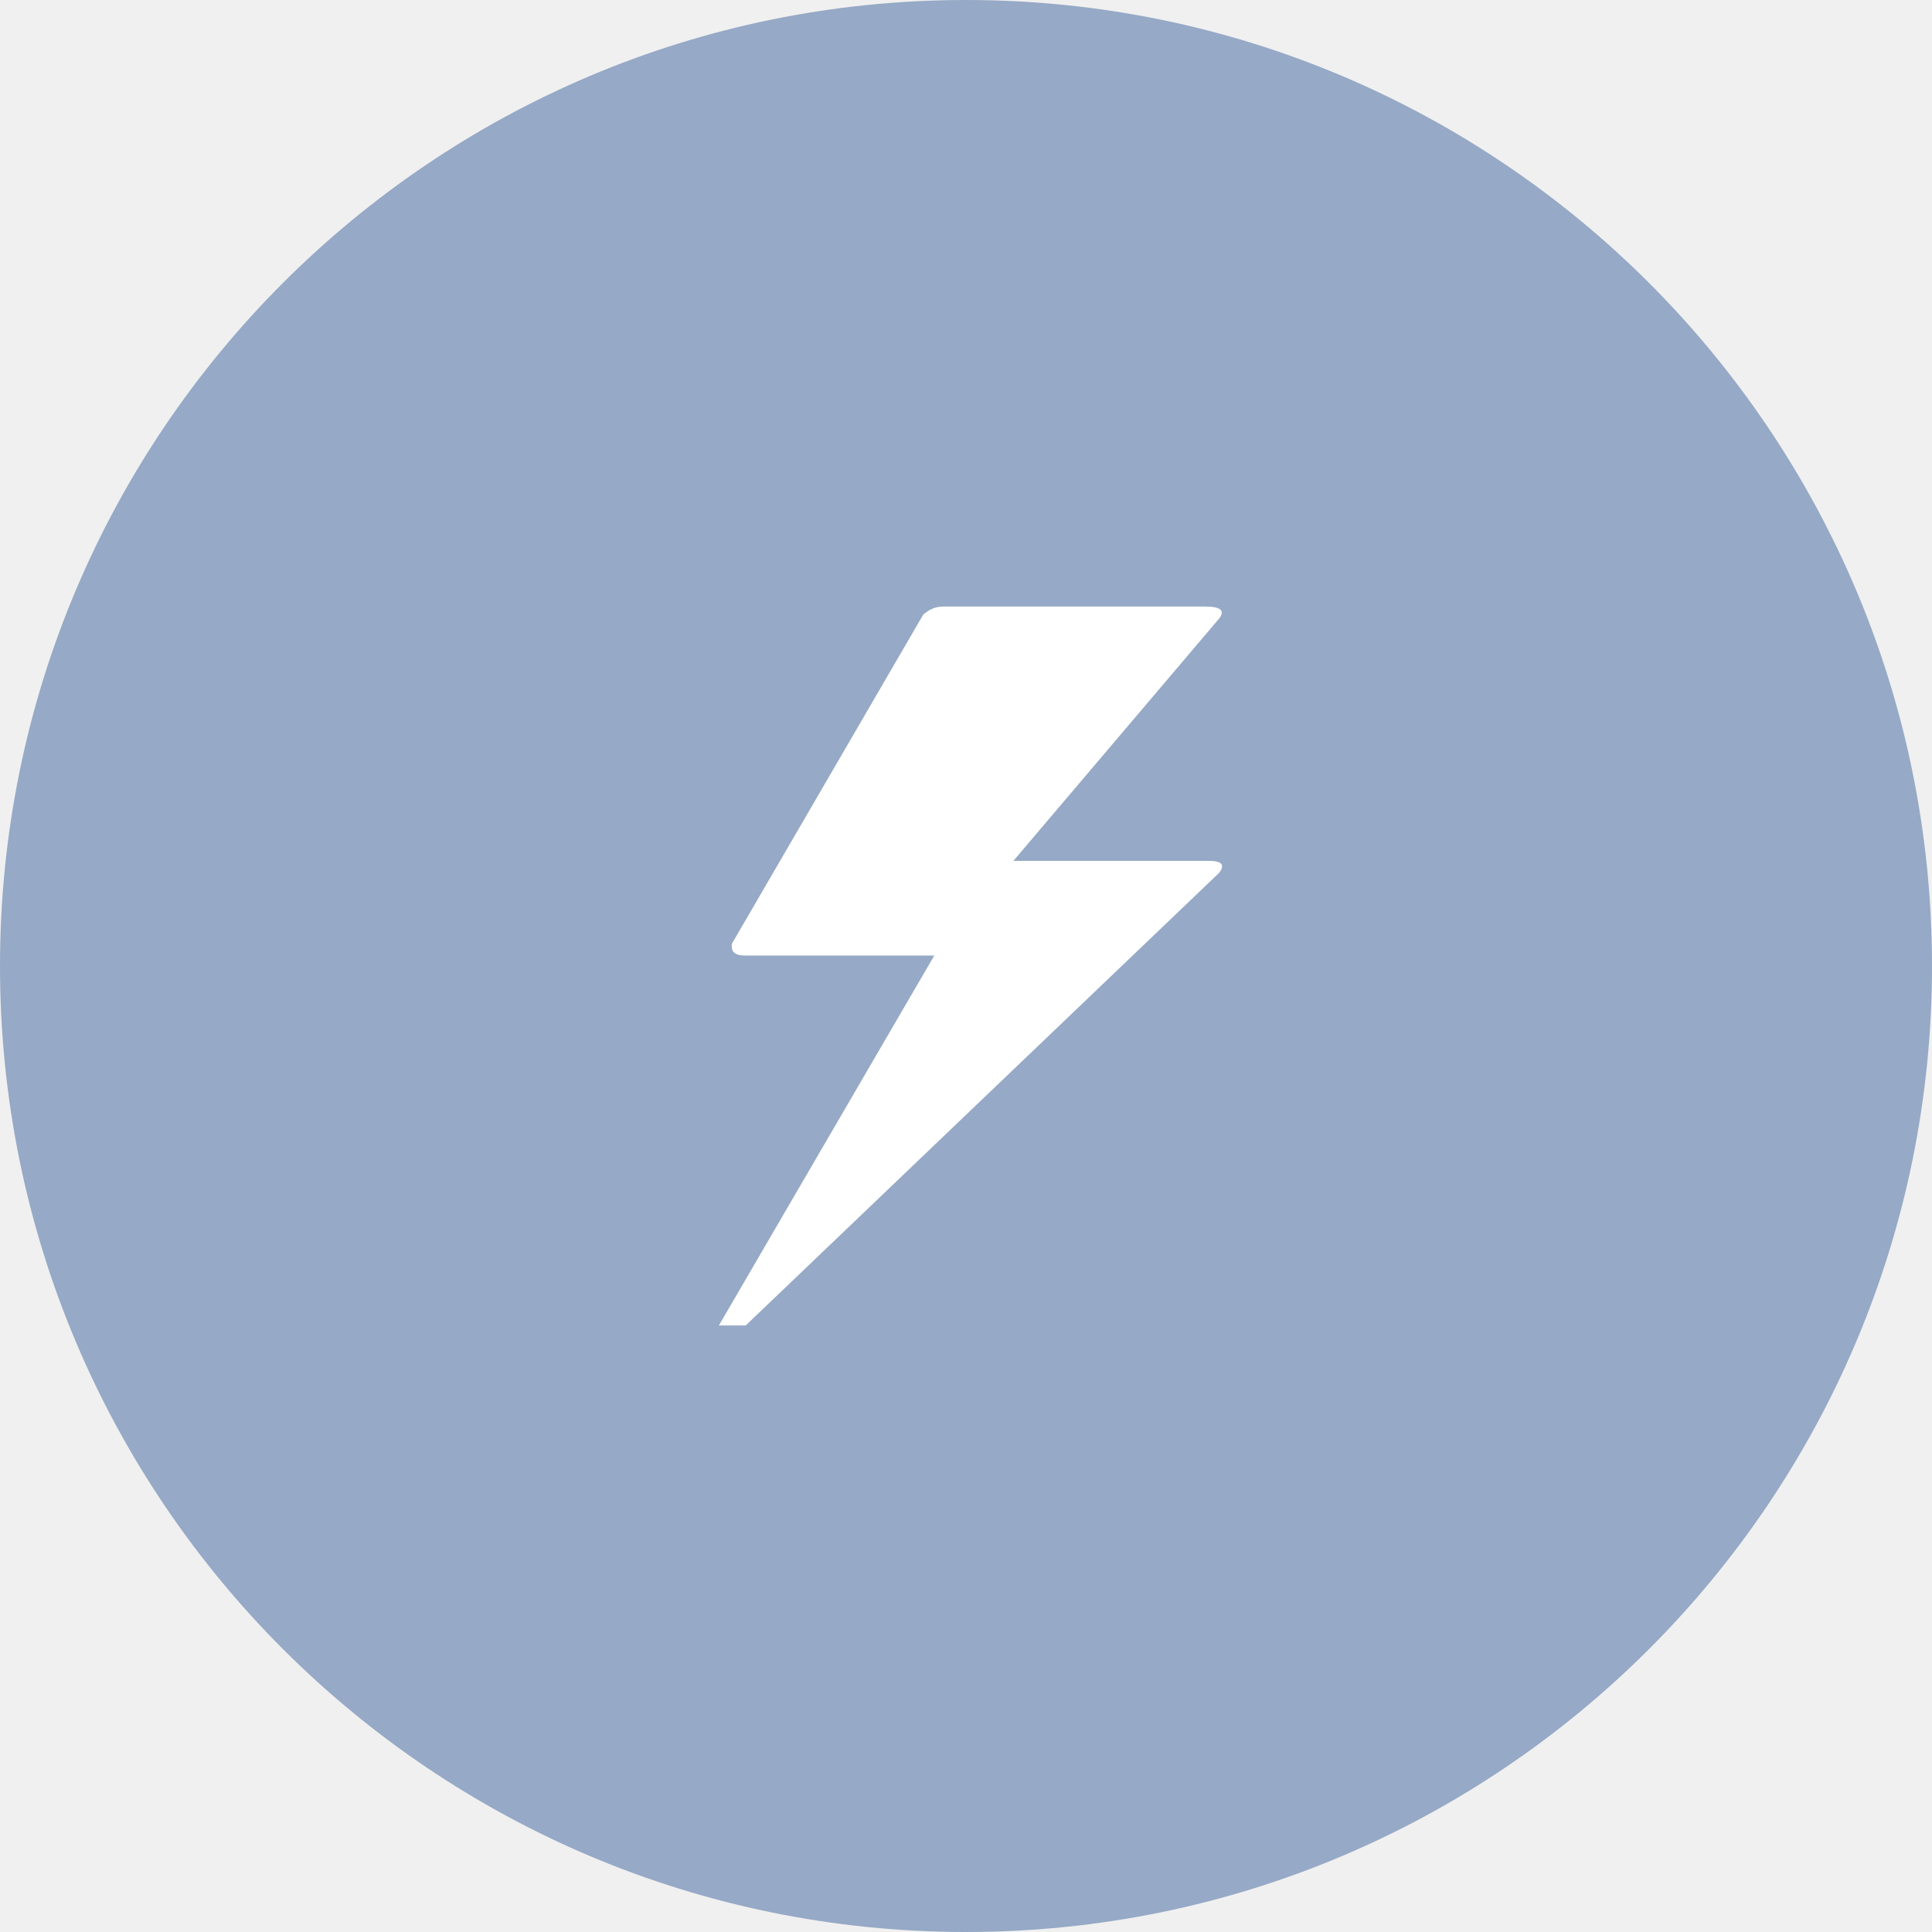
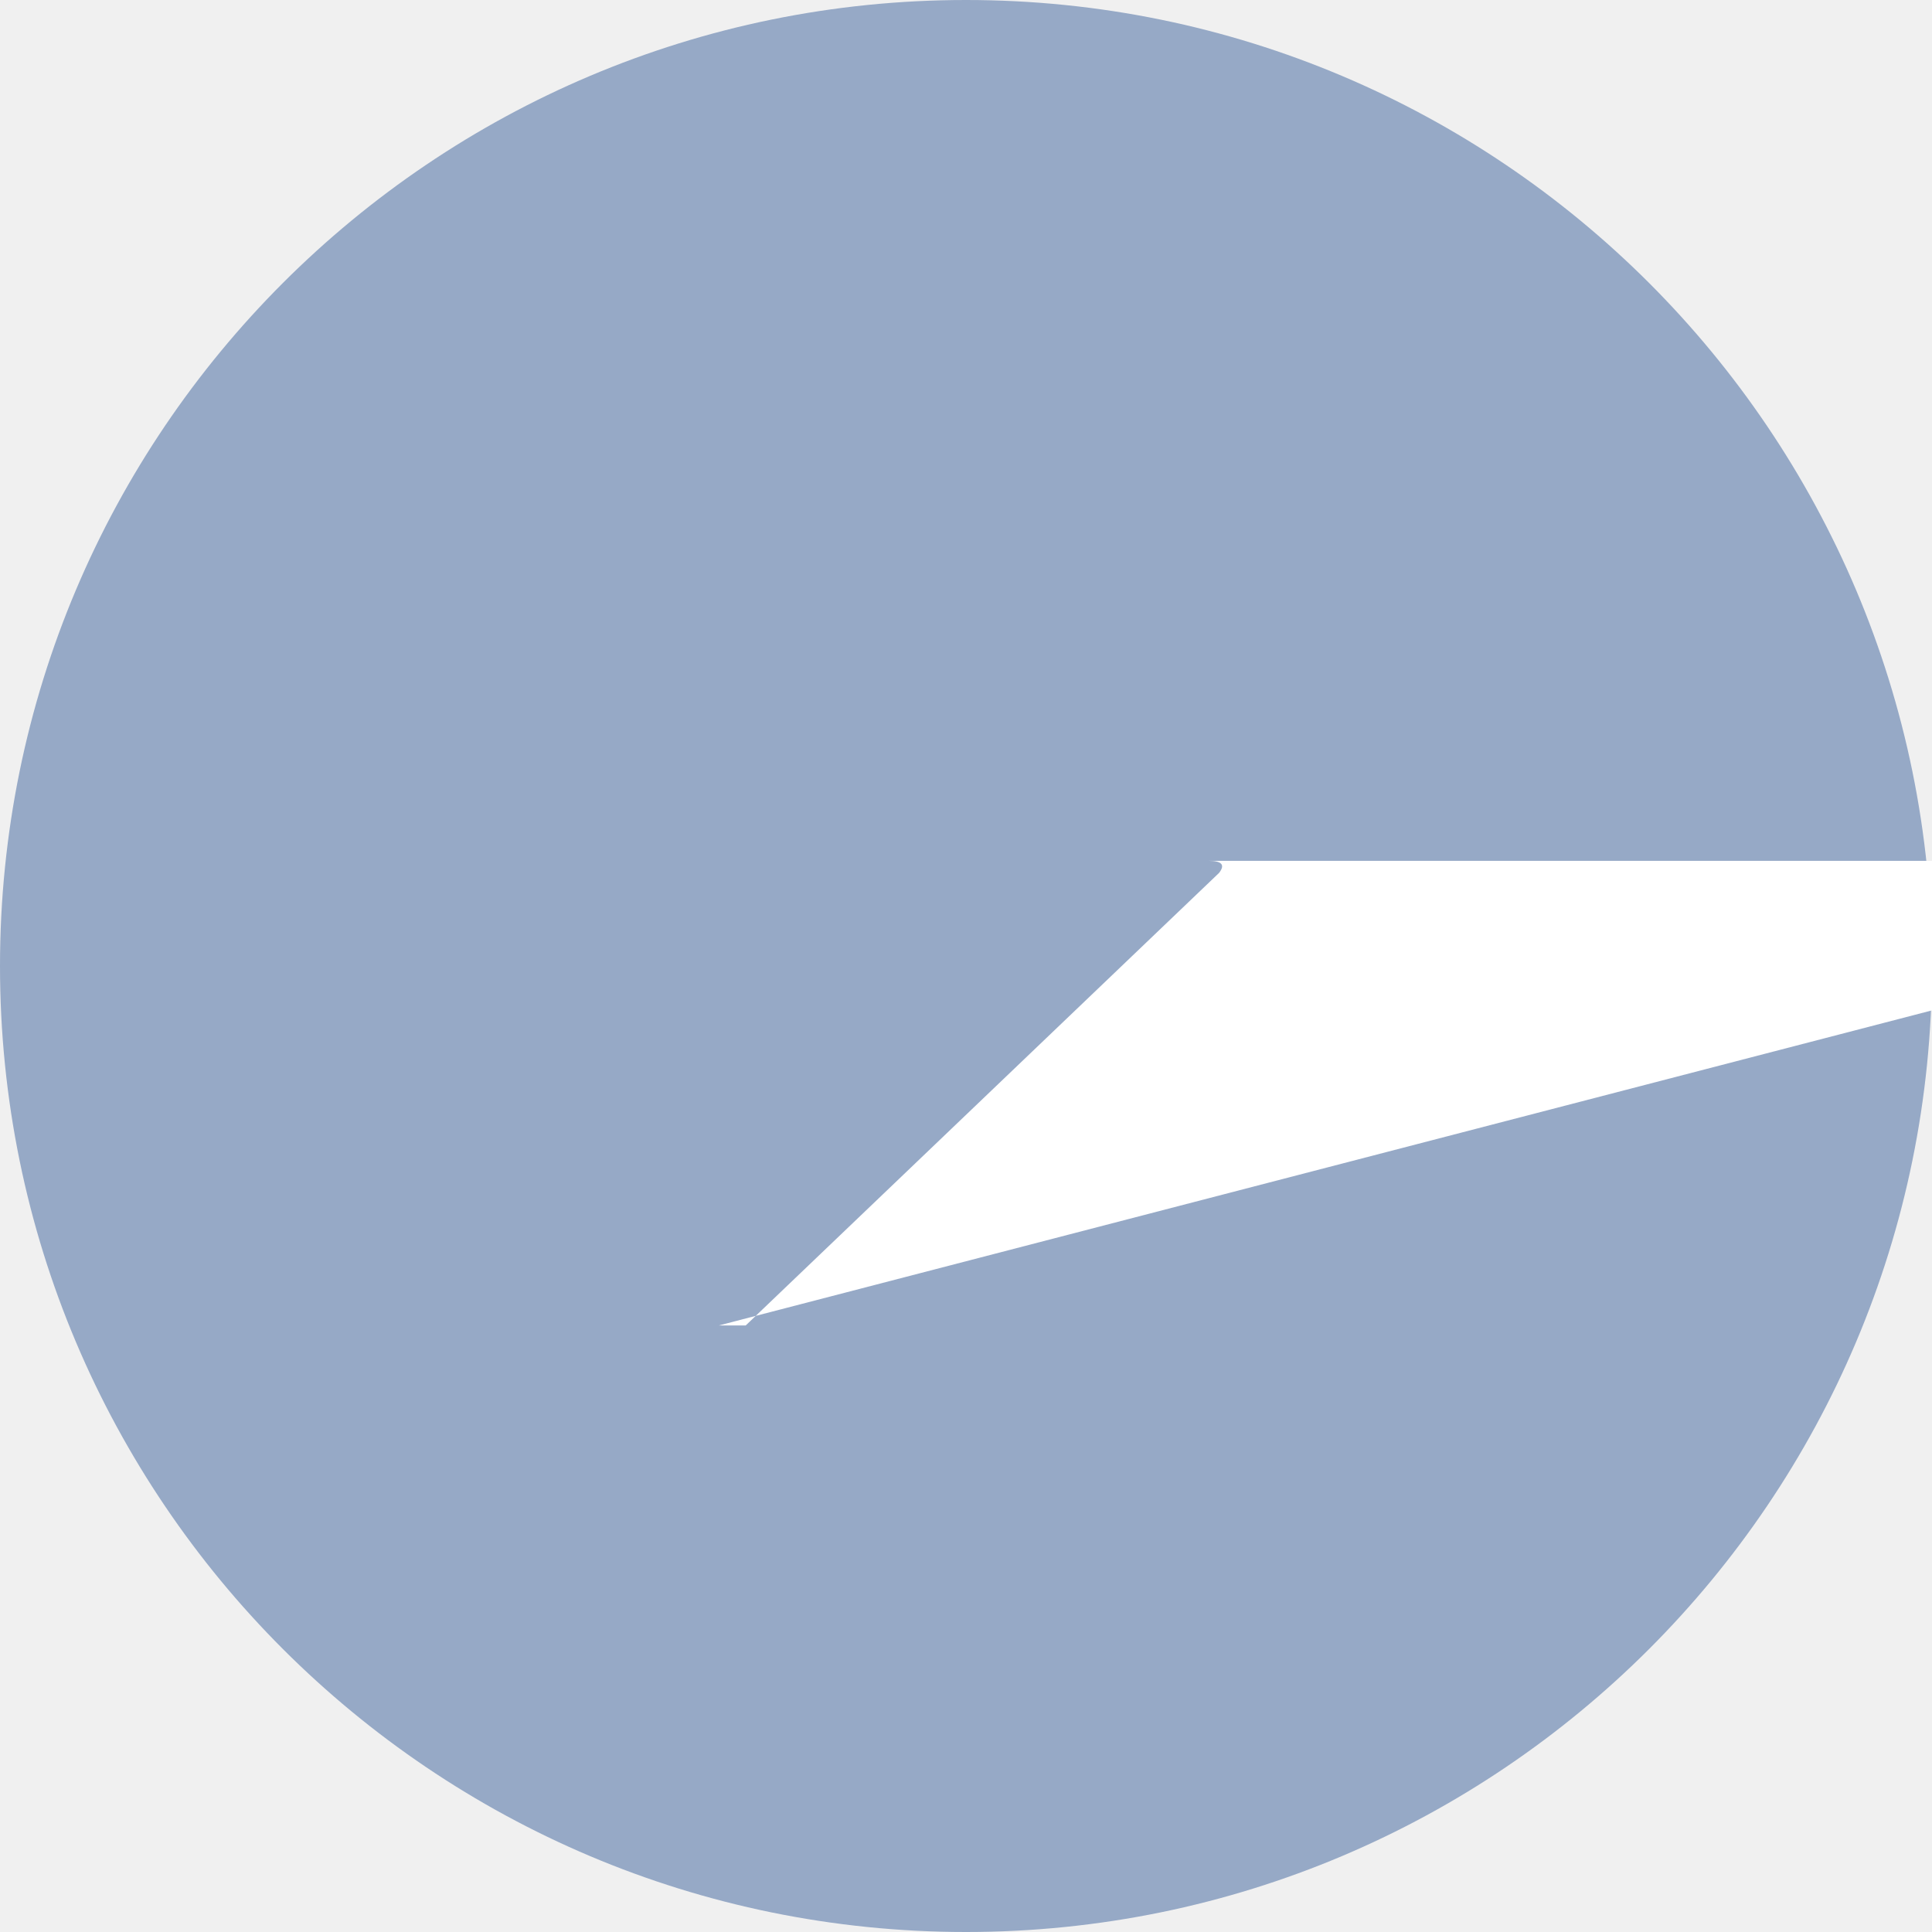
<svg xmlns="http://www.w3.org/2000/svg" width="86" height="86">
  <g fill="none" fill-rule="evenodd">
    <circle cx="43" cy="43" r="43" fill="#96A9C6" />
-     <path fill="#FFF" fill-rule="nonzero" d="M32 59h1.195l21.072-20.146c.276-.356.123-.534-.46-.534H45.11l9.158-10.786c.276-.356.061-.534-.612-.534h-11.67c-.337 0-.613.119-.888.356l-8.515 14.645c-.061.356.122.534.582.534h8.423L32 59z" />
+     <path fill="#FFF" fill-rule="nonzero" d="M32 59h1.195l21.072-20.146c.276-.356.123-.534-.46-.534h45.11l9.158-10.786c.276-.356.061-.534-.612-.534h-11.67c-.337 0-.613.119-.888.356l-8.515 14.645c-.061.356.122.534.582.534h8.423L32 59z" />
  </g>
</svg>
